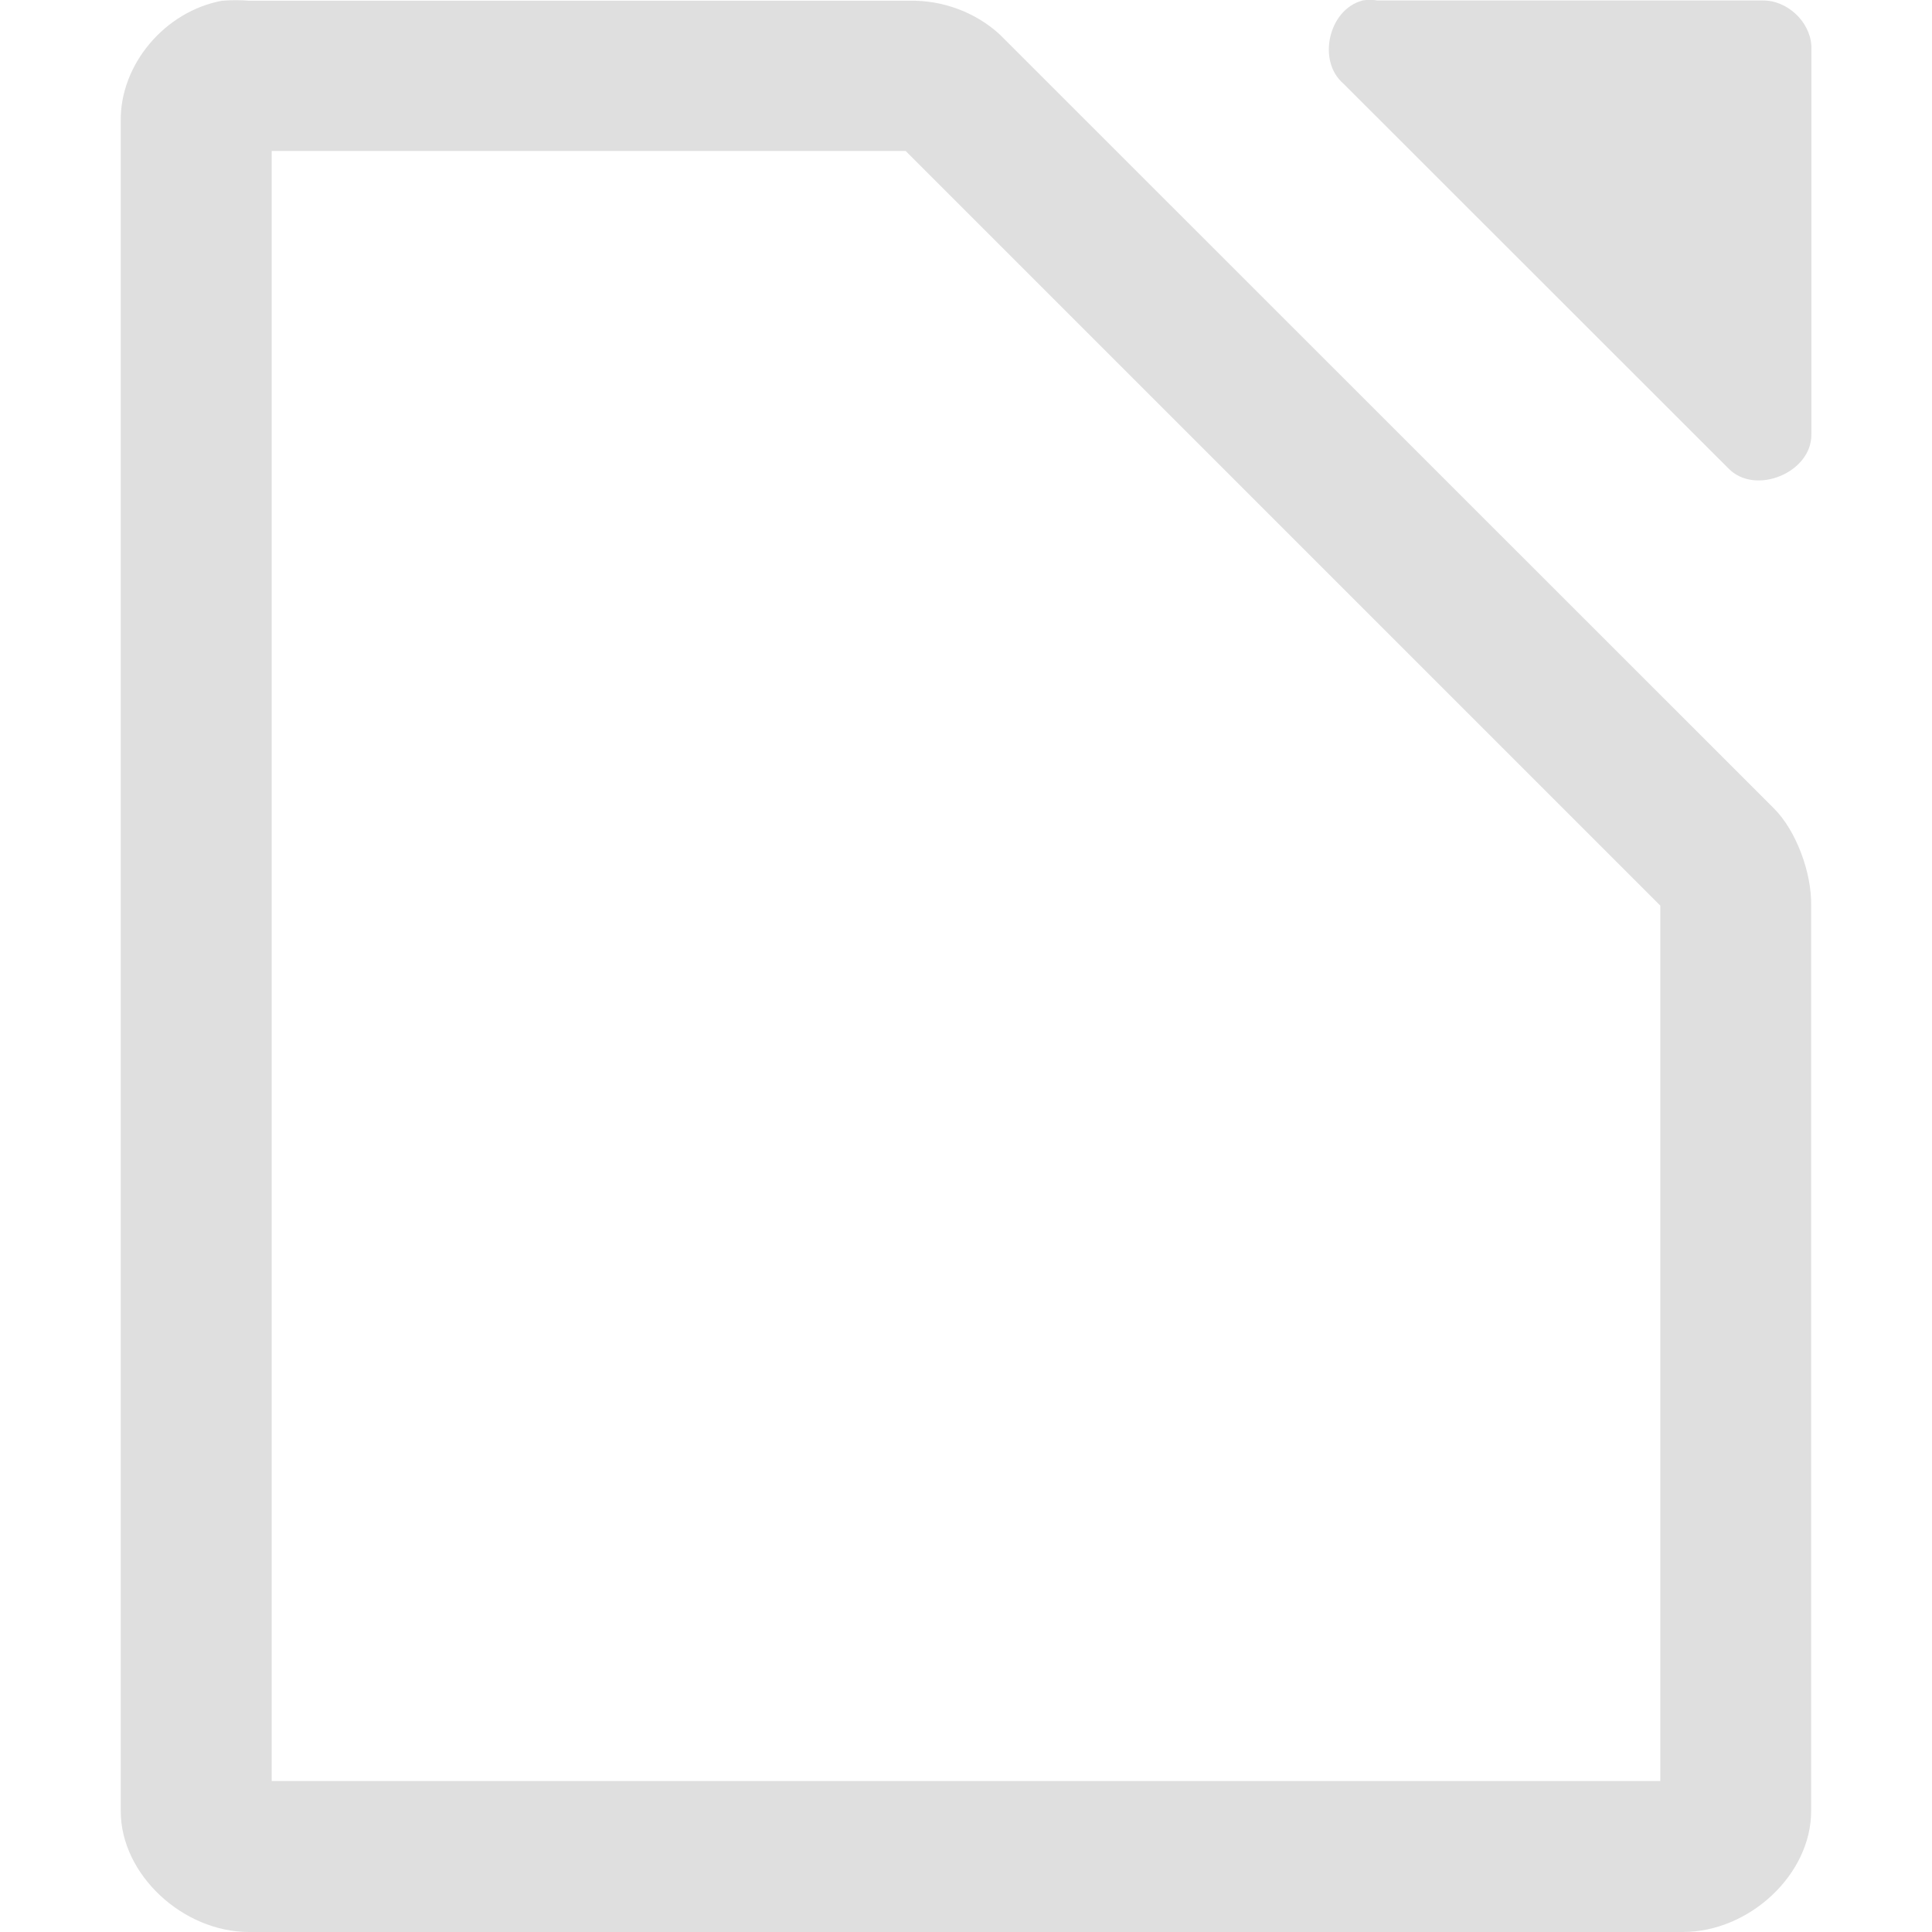
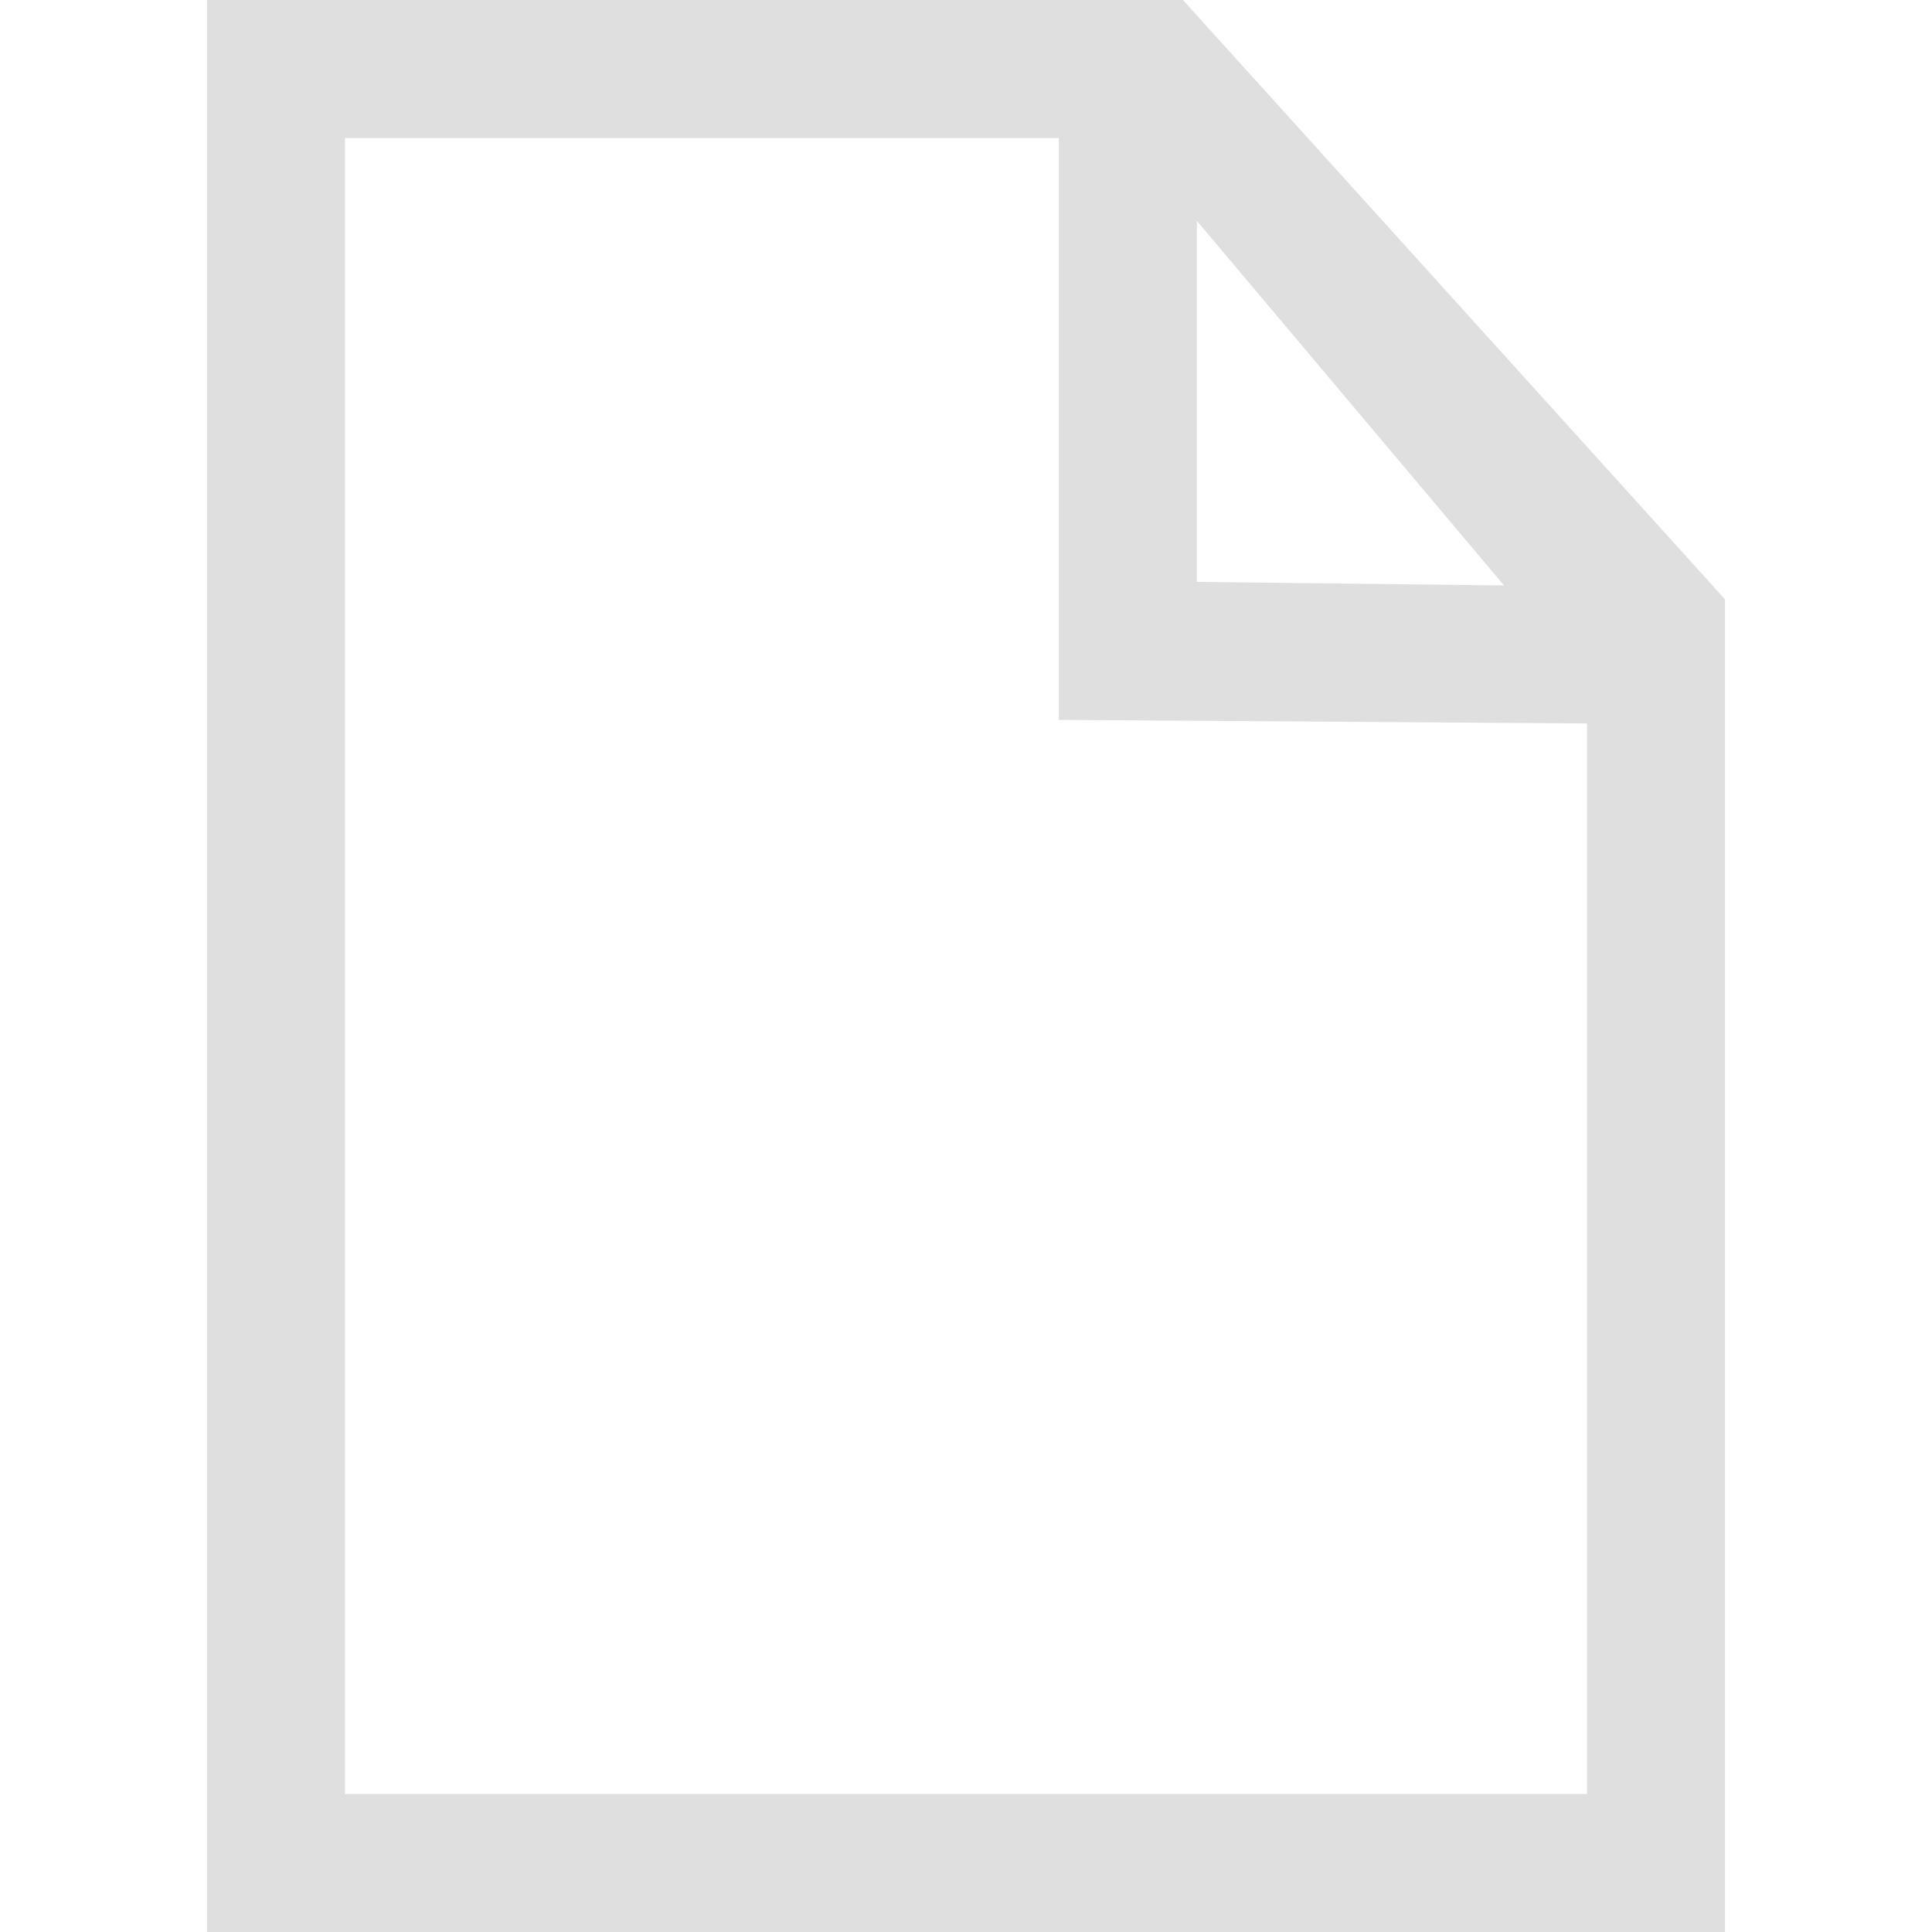
- <svg xmlns="http://www.w3.org/2000/svg" style="enable-background:new" width="16" height="16" version="1.1">
-   <g transform="translate(-112,-180)">
-     <path d="m 123.281,180.005 c -0.278,0.075 -0.375,0.499 -0.156,0.687 l 3.188,3.186 c 0.22,0.23 0.692,0.037 0.688,-0.281 l 0,-3.218 c -0.012,-0.203 -0.203,-0.379 -0.406,-0.375 l -3.188,0 c -0.041,-0.007 -0.084,-0.007 -0.125,0 z" style="fill:#dfdfdf" />
-     <path d="m 113.844,180.005 c -0.481,0.087 -0.852,0.533 -0.844,1 v 13.995 c 6e-5,0.523 0.513,1 1.062,1 h 11.875 c 0.55,-5e-5 1.062,-0.476 1.062,-1 V 187.5 c 0.006,-0.264 -0.12,-0.62 -0.312,-0.809 l -6.406,-6.404 c -0.199,-0.184 -0.473,-0.287 -0.75,-0.281 h -5.469 c -0.065,-0.006 -0.153,-0.006 -0.219,0 z M 114.25,181.25 h 5.25 l 6.25,6.25 v 7.25 h -11.5 z" style="fill:#dfdfdf" />
+ <svg xmlns="http://www.w3.org/2000/svg" style="clip-rule:evenodd;fill-rule:evenodd;stroke-linejoin:round;stroke-miterlimit:2" version="1.1" viewBox="0 0 16 16">
+   <g transform="matrix(.571429 0 0 .571429 -3.90171 -1.11714)">
+     <path d="m9.828 1.955v28h22v-19.314l-7.856-8.686h-14.144zm2 2h10.346v8.433l7.654 0.052v15.515h-18v-24zm12.346 1.201 4.452 5.284-4.452-0.052v-5.232z" style="fill-rule:nonzero;fill:rgb(223,223,223)" />
  </g>
</svg>
